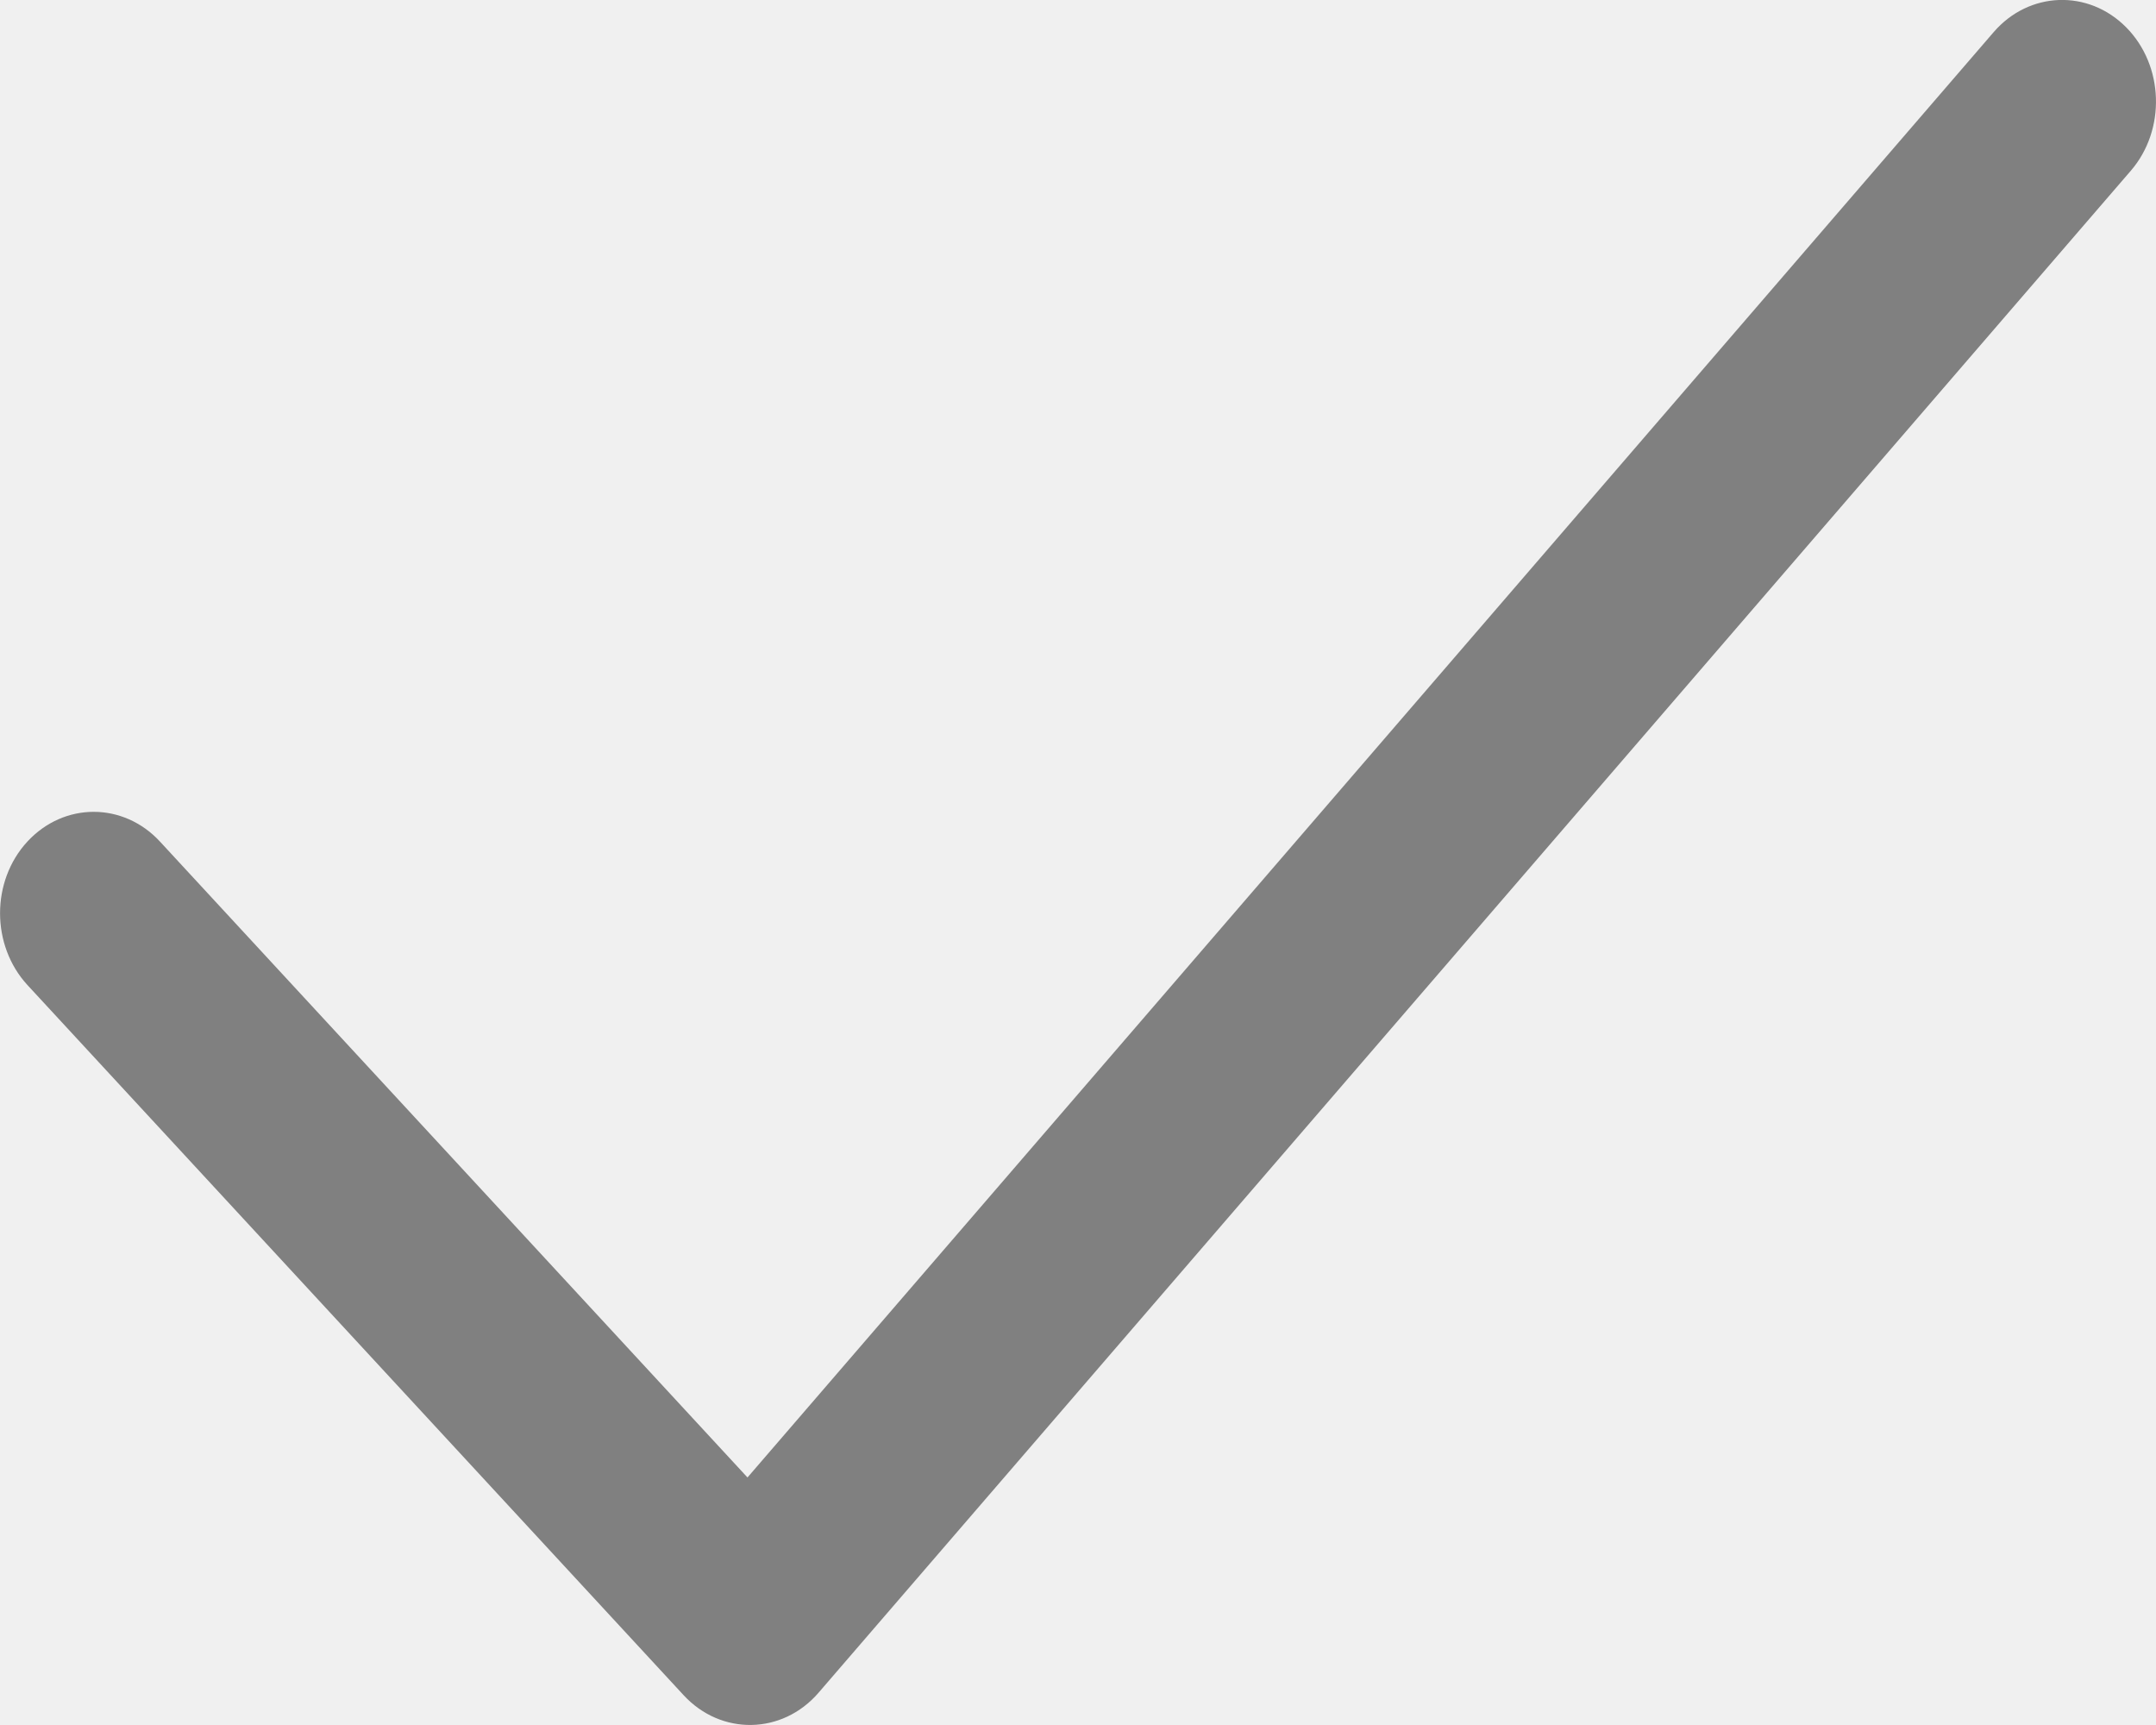
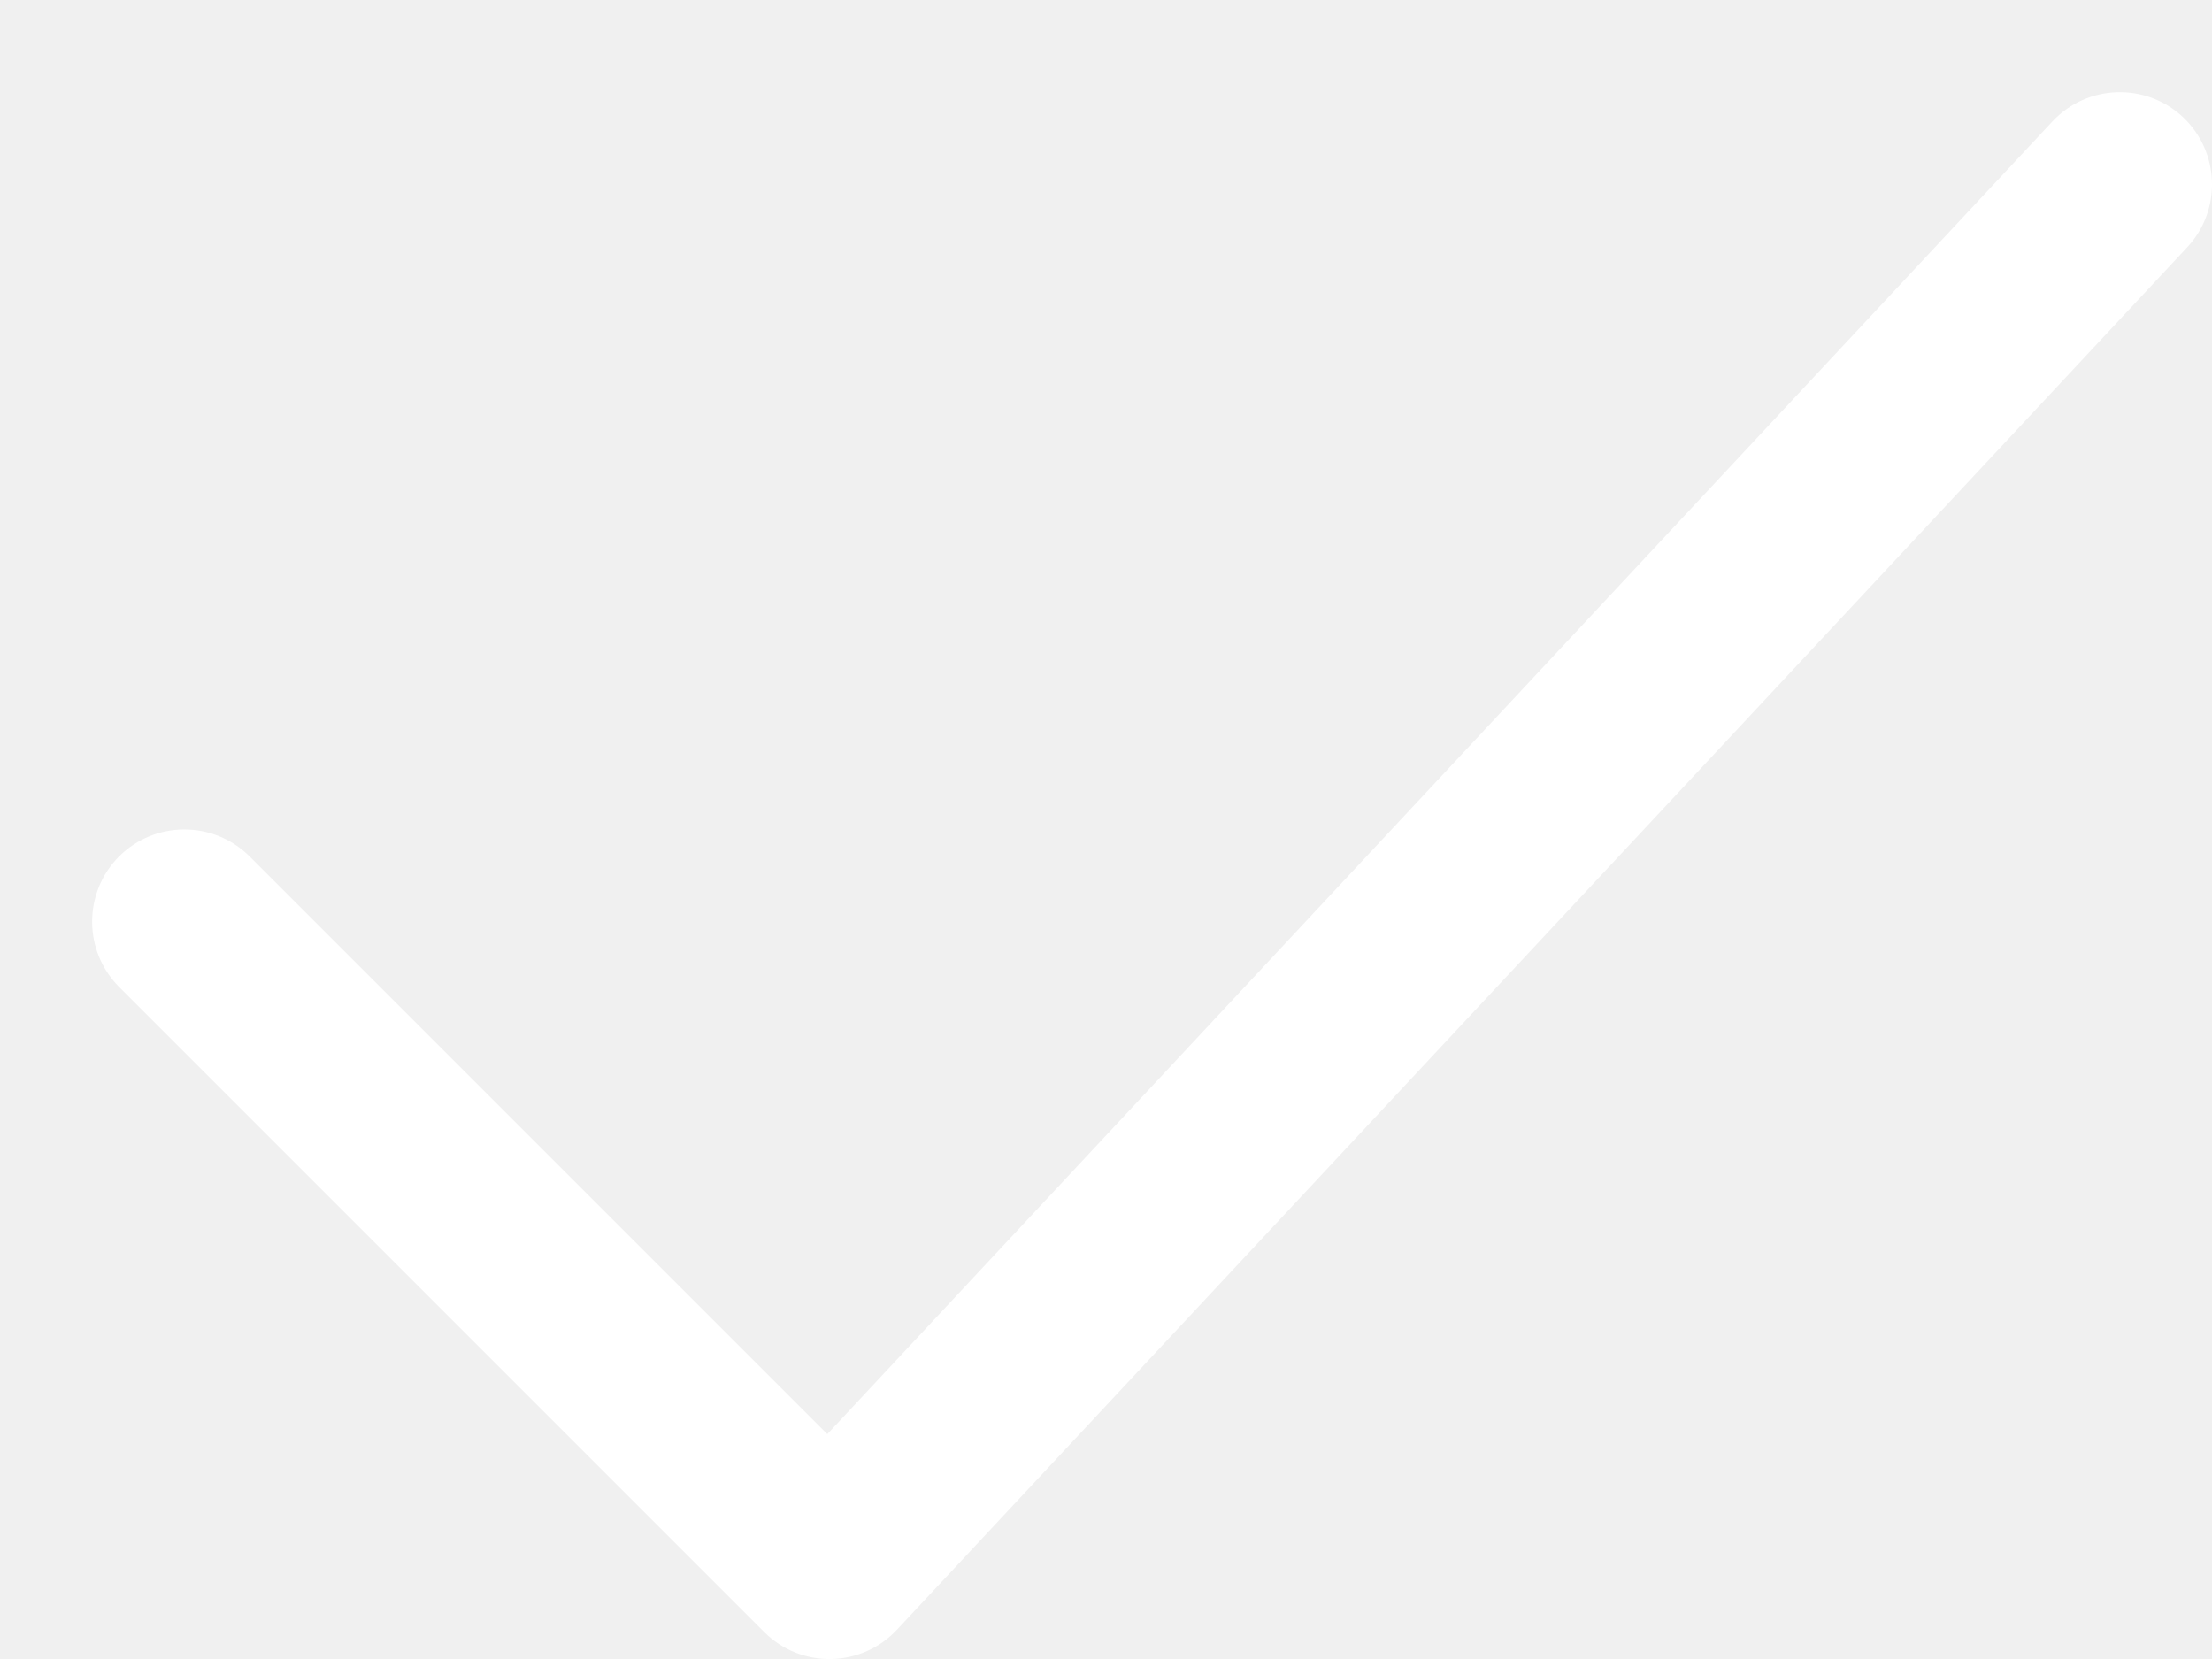
- <svg xmlns="http://www.w3.org/2000/svg" class="check-icon" width="10" height="8" viewBox="0 0 10 8" fill="#808080">
-   <path d="M9.247 0.149C9.411 -0.041 9.686 -0.051 9.862 0.127C10.037 0.304 10.047 0.602 9.883 0.792L3.796 7.851C3.628 8.045 3.345 8.05 3.171 7.862L0.127 4.568C-0.042 4.384 -0.042 4.086 0.127 3.903C0.297 3.719 0.572 3.719 0.742 3.903L3.467 6.852L9.247 0.149Z" />
+ <svg xmlns="http://www.w3.org/2000/svg" width="12" height="9" viewBox="0 0 12 9" fill="none">
+   <path d="M11.134 0.659C11.323 0.457 11.639 0.446 11.841 0.634C12.043 0.823 12.054 1.139 11.866 1.341L4.866 8.841C4.673 9.048 4.346 9.054 4.146 8.854L0.646 5.354C0.451 5.158 0.451 4.842 0.646 4.646C0.842 4.451 1.158 4.451 1.354 4.646L4.488 7.78L11.134 0.659Z" fill="white" />
</svg>
